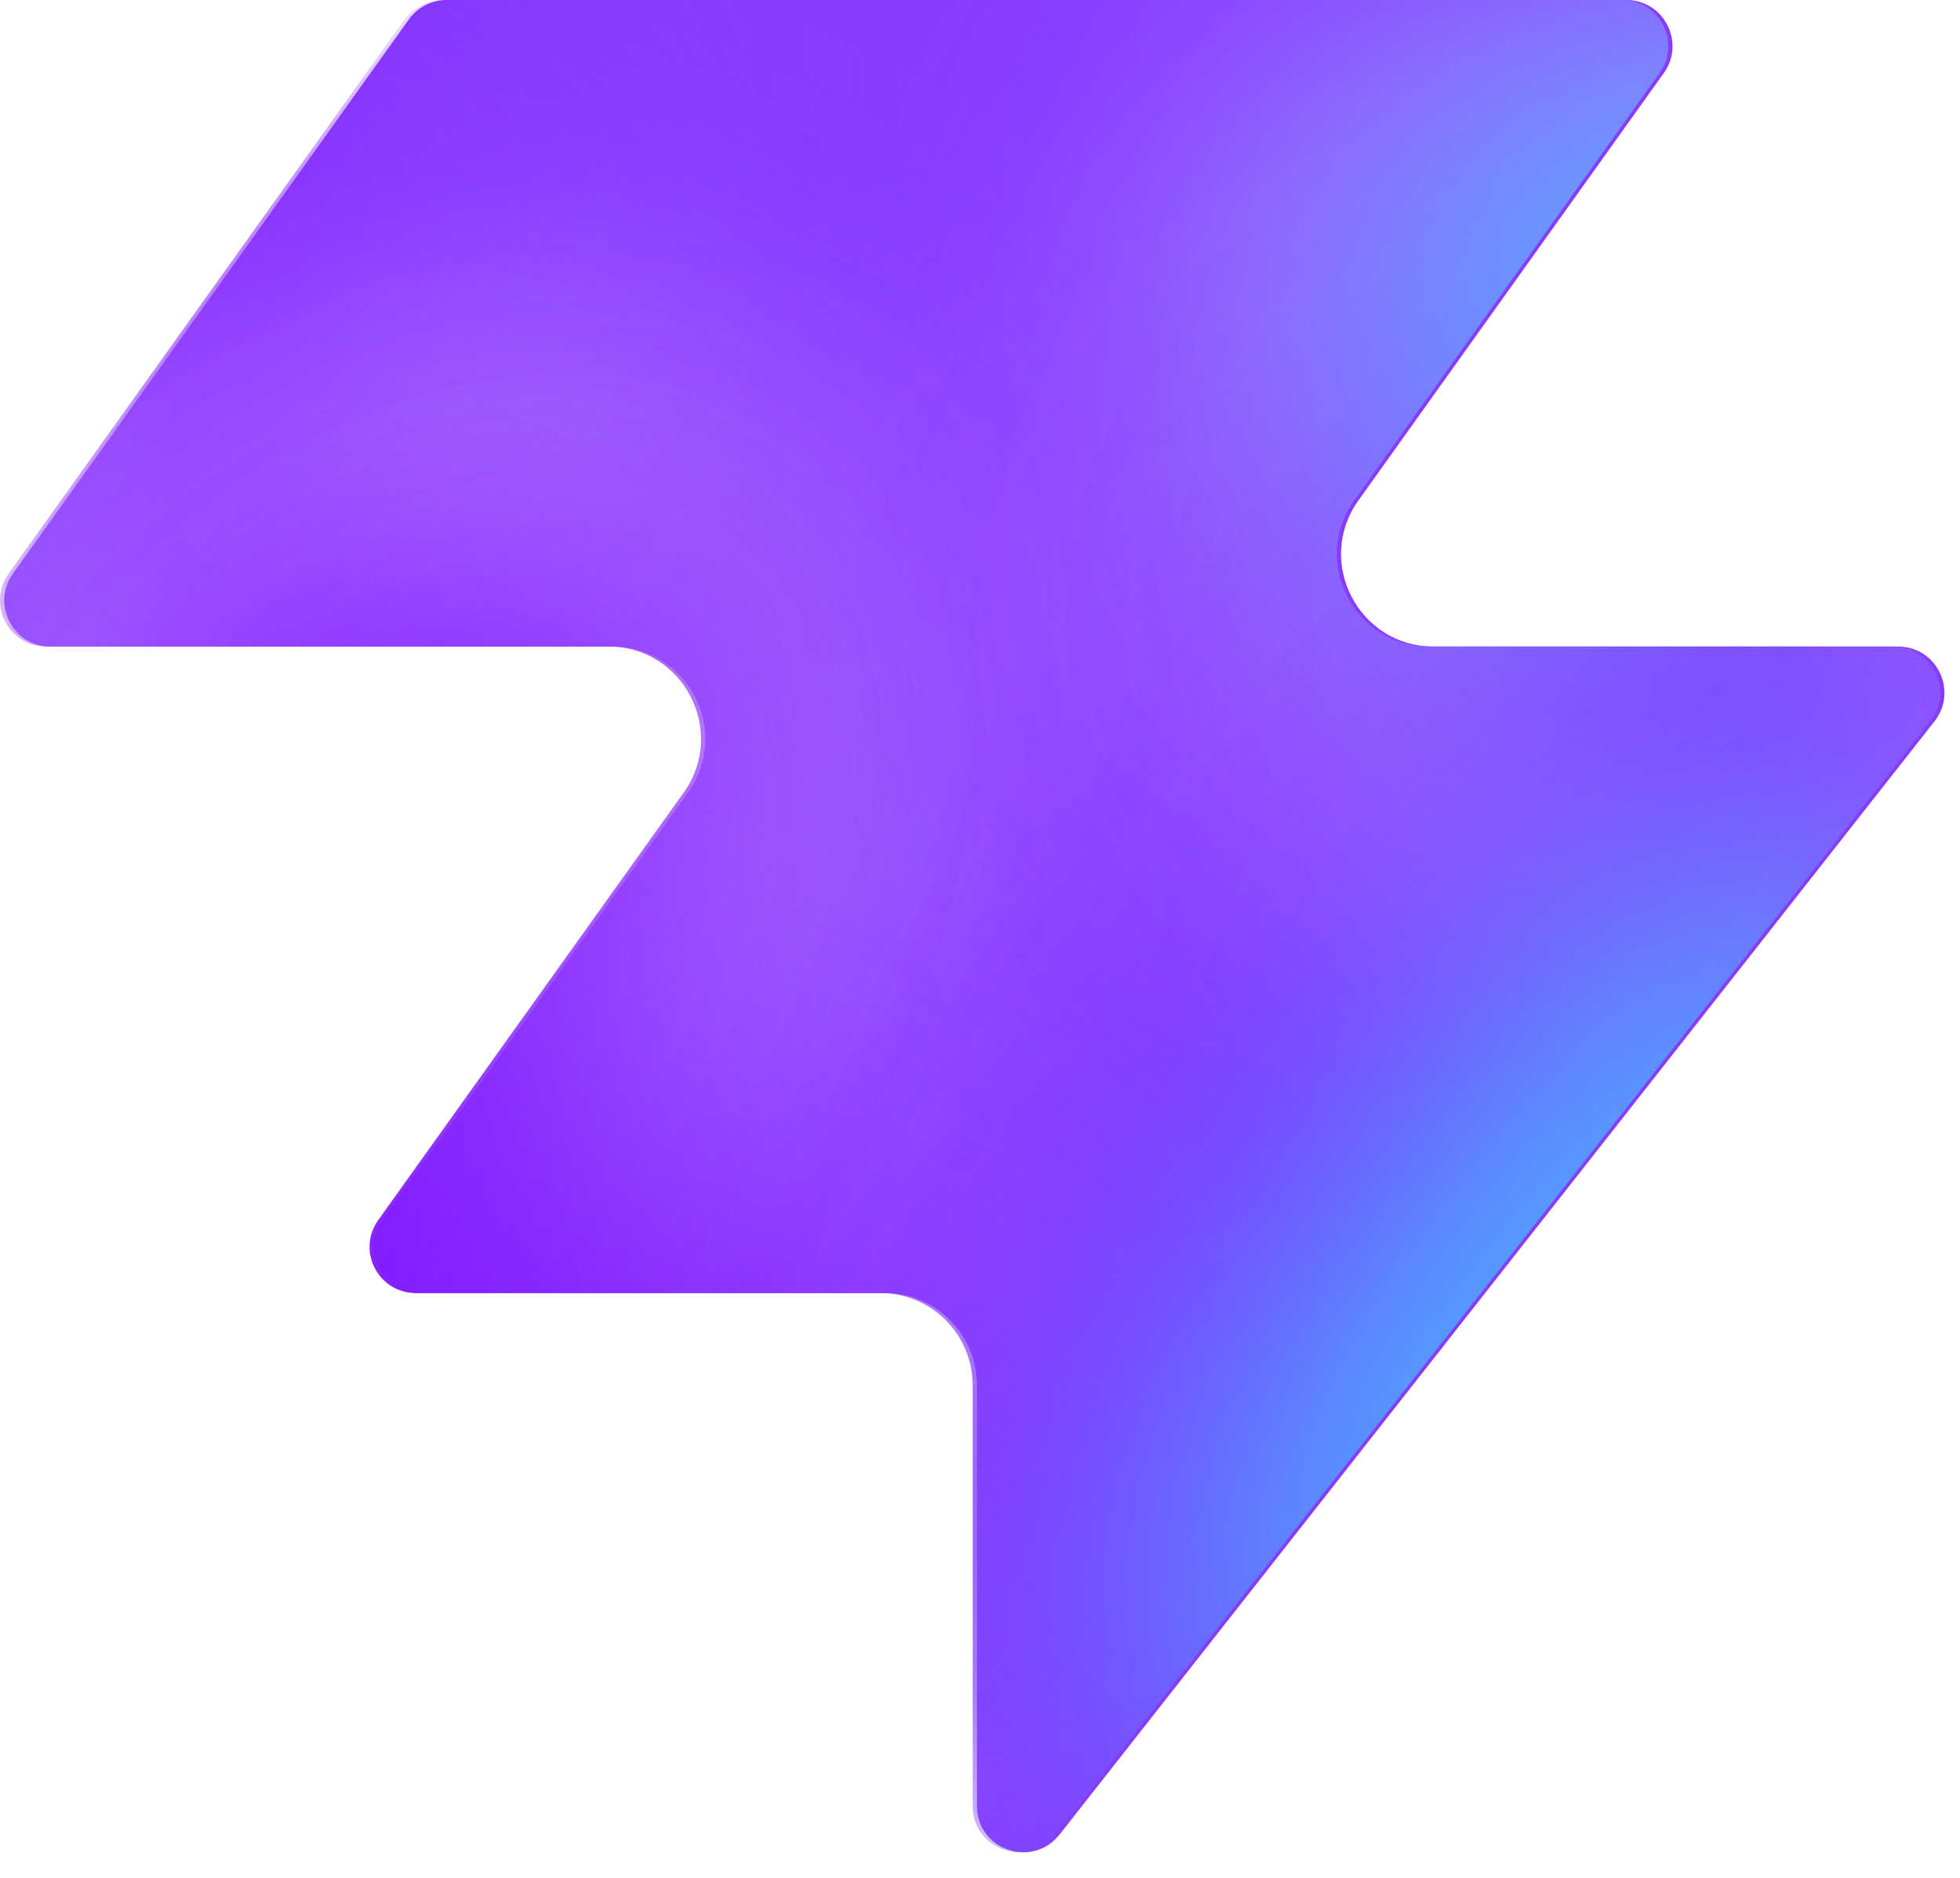
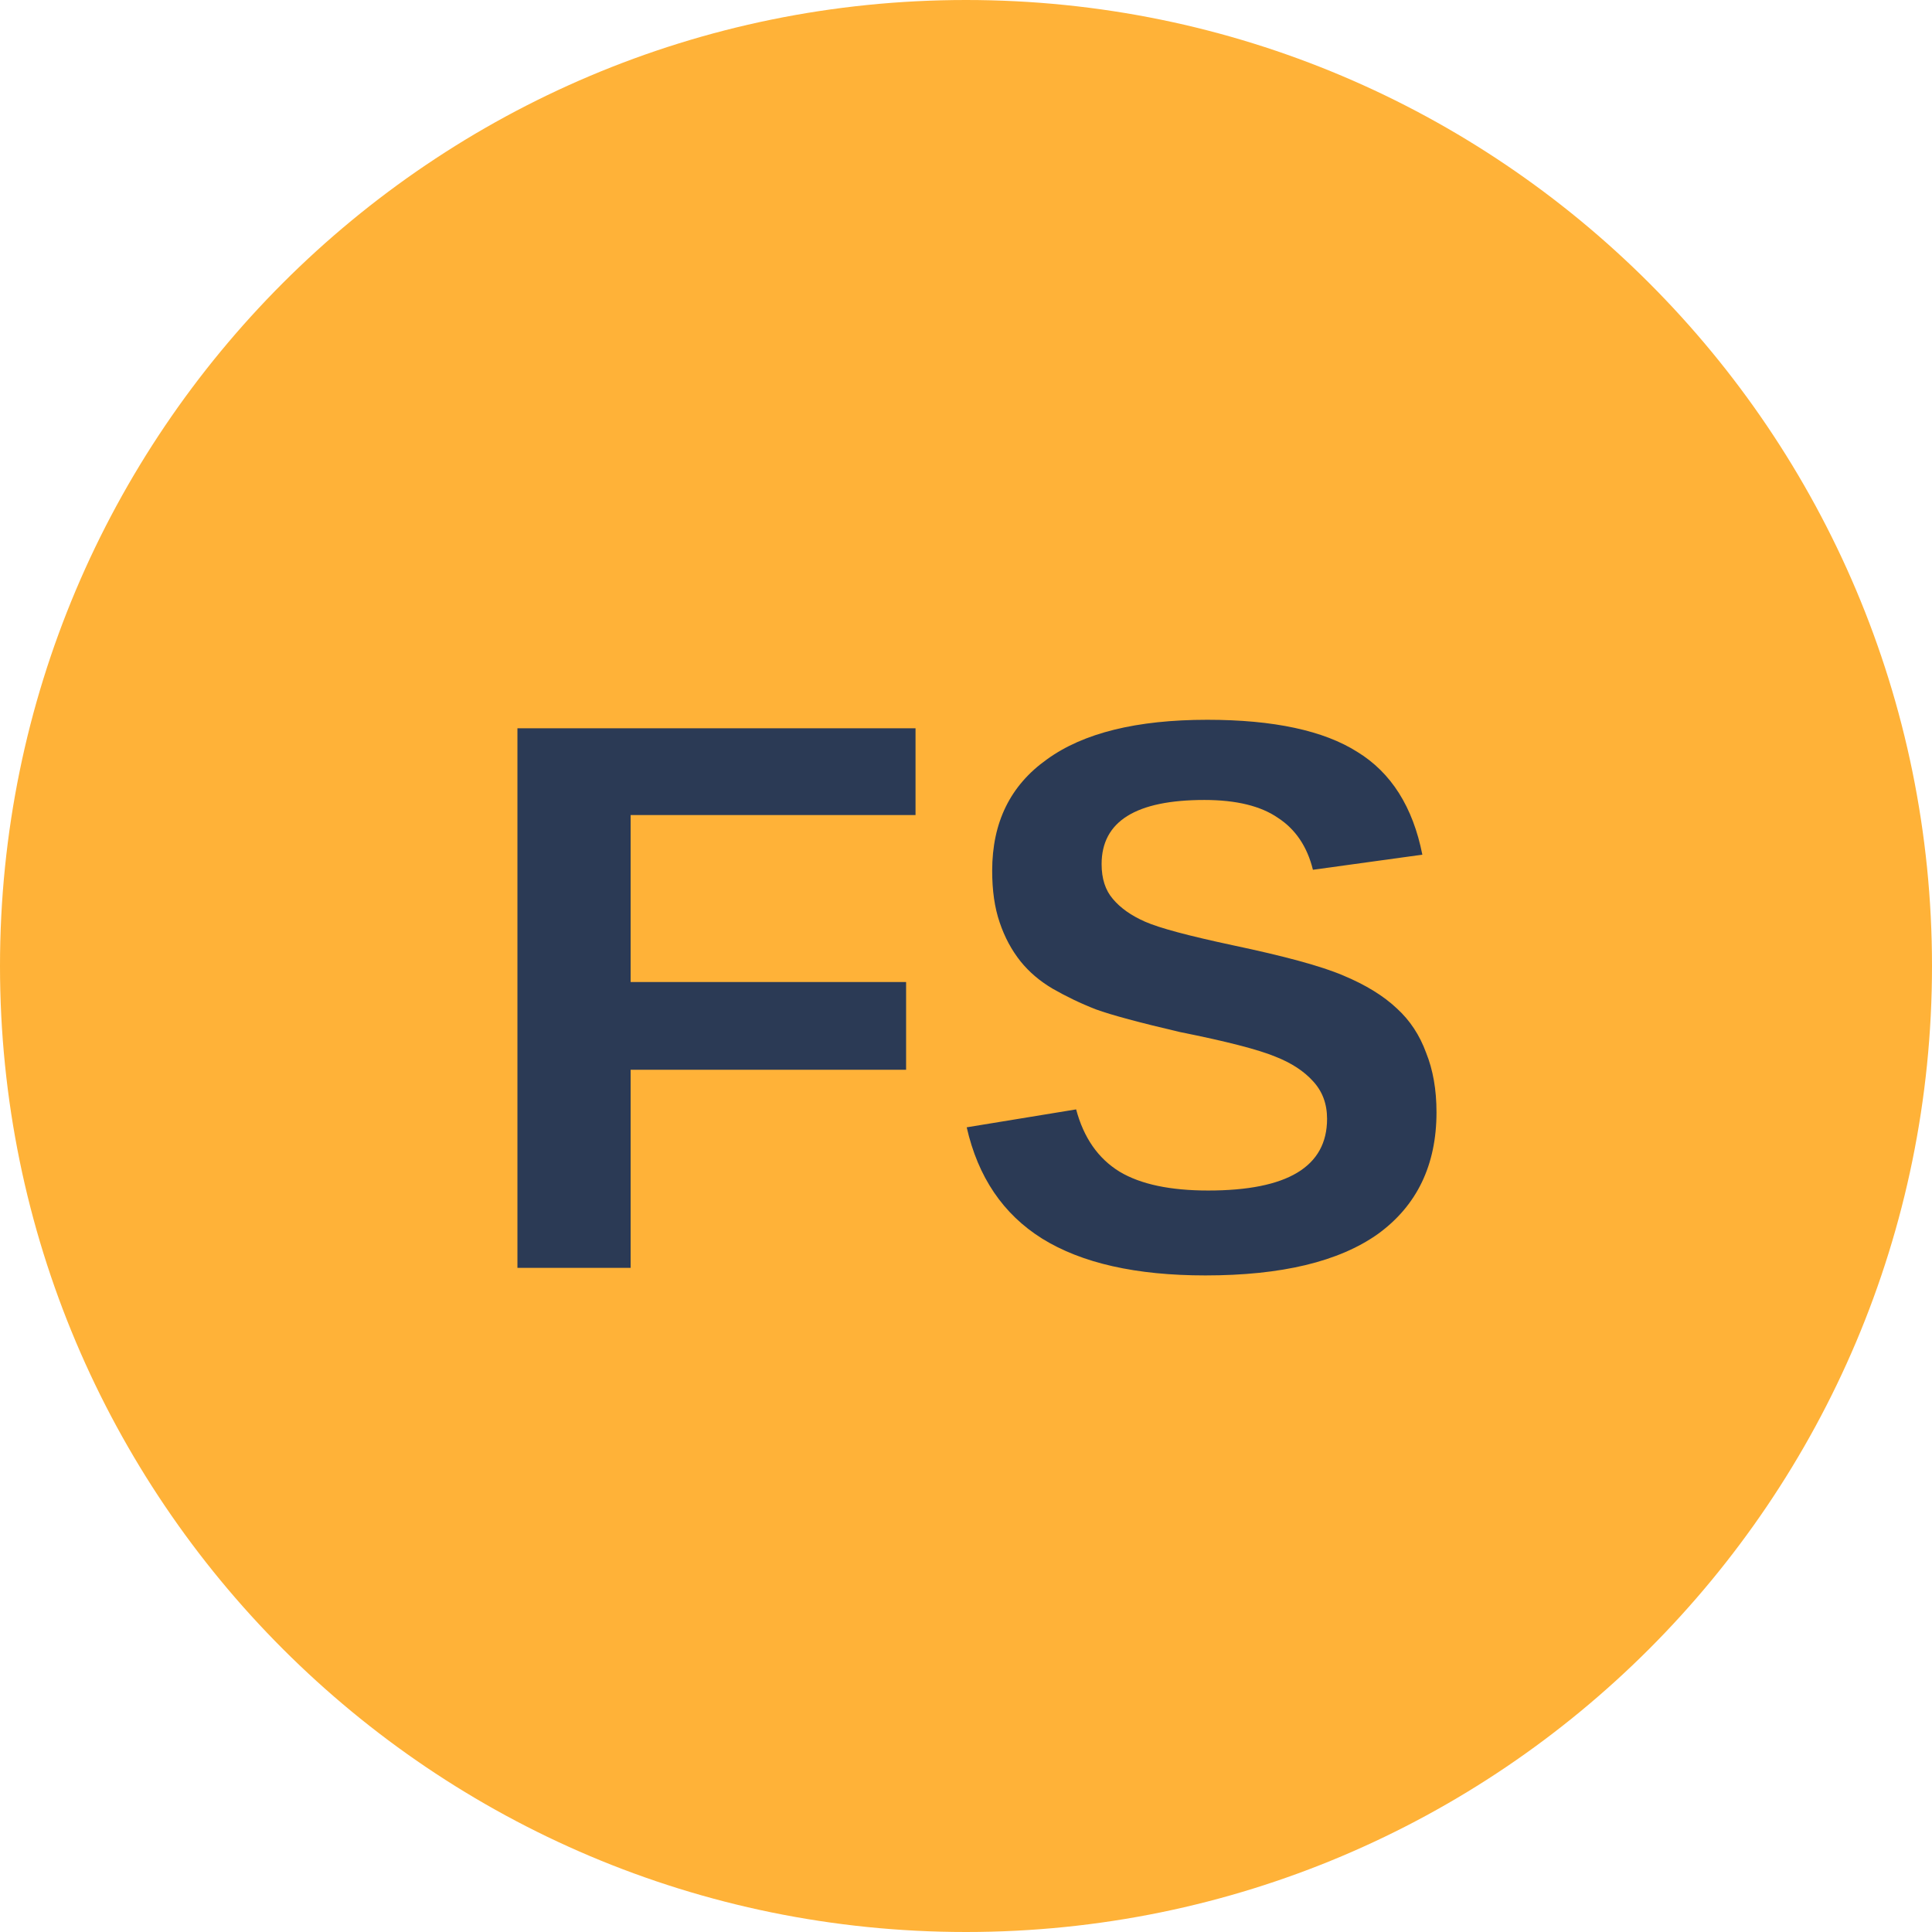
- <svg xmlns="http://www.w3.org/2000/svg" width="48" height="46" fill="none" viewBox="0 0 48 46">
-   <path fill="#863bff" d="M25.946 44.938c-.664.845-2.021.375-2.021-.698V33.937a2.26 2.26 0 0 0-2.262-2.262H10.287c-.92 0-1.456-1.04-.92-1.788l7.48-10.471c1.07-1.497 0-3.578-1.842-3.578H1.237c-.92 0-1.456-1.04-.92-1.788L10.013.474c.214-.297.556-.474.92-.474h28.894c.92 0 1.456 1.04.92 1.788l-7.48 10.471c-1.07 1.498 0 3.579 1.842 3.579h11.377c.943 0 1.473 1.088.89 1.83L25.947 44.94z" style="fill:#863bff;fill:color(display-p3 .525 .23 1);fill-opacity:1" />
-   <mask id="a" width="48" height="46" x="0" y="0" maskUnits="userSpaceOnUse" style="mask-type:alpha">
-     <path fill="#000" d="M25.842 44.938c-.664.844-2.021.375-2.021-.698V33.937a2.26 2.26 0 0 0-2.262-2.262H10.183c-.92 0-1.456-1.04-.92-1.788l7.48-10.471c1.07-1.498 0-3.579-1.842-3.579H1.133c-.92 0-1.456-1.04-.92-1.787L9.91.473c.214-.297.556-.474.92-.474h28.894c.92 0 1.456 1.04.92 1.788l-7.48 10.471c-1.07 1.498 0 3.578 1.842 3.578h11.377c.943 0 1.473 1.088.89 1.832L25.843 44.94z" style="fill:#000;fill-opacity:1" />
-   </mask>
-   <g mask="url(#a)">
-     <g filter="url(#b)">
-       <ellipse cx="5.508" cy="14.704" fill="#ede6ff" rx="5.508" ry="14.704" style="fill:#ede6ff;fill:color(display-p3 .927 .903 1);fill-opacity:1" transform="matrix(.00324 1 1 -.00324 -4.47 31.516)" />
-     </g>
-     <g filter="url(#c)">
-       <ellipse cx="10.399" cy="29.851" fill="#ede6ff" rx="10.399" ry="29.851" style="fill:#ede6ff;fill:color(display-p3 .927 .903 1);fill-opacity:1" transform="matrix(.00324 1 1 -.00324 -39.328 7.883)" />
-     </g>
-     <g filter="url(#d)">
-       <ellipse cx="5.508" cy="30.487" fill="#7e14ff" rx="5.508" ry="30.487" style="fill:#7e14ff;fill:color(display-p3 .492 .077 1);fill-opacity:1" transform="rotate(89.814 -25.913 -14.639)scale(1 -1)" />
-     </g>
-     <g filter="url(#e)">
-       <ellipse cx="5.508" cy="30.599" fill="#7e14ff" rx="5.508" ry="30.599" style="fill:#7e14ff;fill:color(display-p3 .492 .077 1);fill-opacity:1" transform="rotate(89.814 -32.644 -3.334)scale(1 -1)" />
-     </g>
-     <g filter="url(#f)">
-       <ellipse cx="5.508" cy="30.599" fill="#7e14ff" rx="5.508" ry="30.599" style="fill:#7e14ff;fill:color(display-p3 .492 .077 1);fill-opacity:1" transform="matrix(.00324 1 1 -.00324 -34.34 30.47)" />
-     </g>
-     <g filter="url(#g)">
-       <ellipse cx="14.072" cy="22.078" fill="#ede6ff" rx="14.072" ry="22.078" style="fill:#ede6ff;fill:color(display-p3 .927 .903 1);fill-opacity:1" transform="rotate(93.35 24.506 48.493)scale(-1 1)" />
-     </g>
-     <g filter="url(#h)">
-       <ellipse cx="3.47" cy="21.501" fill="#7e14ff" rx="3.47" ry="21.501" style="fill:#7e14ff;fill:color(display-p3 .492 .077 1);fill-opacity:1" transform="rotate(89.009 28.708 47.59)scale(-1 1)" />
-     </g>
-     <g filter="url(#i)">
-       <ellipse cx="3.47" cy="21.501" fill="#7e14ff" rx="3.47" ry="21.501" style="fill:#7e14ff;fill:color(display-p3 .492 .077 1);fill-opacity:1" transform="rotate(89.009 28.708 47.59)scale(-1 1)" />
-     </g>
-     <g filter="url(#j)">
-       <ellipse cx=".387" cy="8.972" fill="#7e14ff" rx="4.407" ry="29.108" style="fill:#7e14ff;fill:color(display-p3 .492 .077 1);fill-opacity:1" transform="rotate(39.51 .387 8.972)" />
-     </g>
-     <g filter="url(#k)">
-       <ellipse cx="47.523" cy="-6.092" fill="#7e14ff" rx="4.407" ry="29.108" style="fill:#7e14ff;fill:color(display-p3 .492 .077 1);fill-opacity:1" transform="rotate(37.892 47.523 -6.092)" />
-     </g>
-     <g filter="url(#l)">
-       <ellipse cx="41.412" cy="6.333" fill="#47bfff" rx="5.971" ry="9.665" style="fill:#47bfff;fill:color(display-p3 .28 .748 1);fill-opacity:1" transform="rotate(37.892 41.412 6.333)" />
-     </g>
-     <g filter="url(#m)">
-       <ellipse cx="-1.879" cy="38.332" fill="#7e14ff" rx="4.407" ry="29.108" style="fill:#7e14ff;fill:color(display-p3 .492 .077 1);fill-opacity:1" transform="rotate(37.892 -1.88 38.332)" />
-     </g>
-     <g filter="url(#n)">
-       <ellipse cx="-1.879" cy="38.332" fill="#7e14ff" rx="4.407" ry="29.108" style="fill:#7e14ff;fill:color(display-p3 .492 .077 1);fill-opacity:1" transform="rotate(37.892 -1.88 38.332)" />
-     </g>
-     <g filter="url(#o)">
-       <ellipse cx="35.651" cy="29.907" fill="#7e14ff" rx="4.407" ry="29.108" style="fill:#7e14ff;fill:color(display-p3 .492 .077 1);fill-opacity:1" transform="rotate(37.892 35.651 29.907)" />
-     </g>
-     <g filter="url(#p)">
-       <ellipse cx="38.418" cy="32.4" fill="#47bfff" rx="5.971" ry="15.297" style="fill:#47bfff;fill:color(display-p3 .28 .748 1);fill-opacity:1" transform="rotate(37.892 38.418 32.4)" />
-     </g>
-   </g>
-   <defs>
-     <filter id="b" width="60.045" height="41.654" x="-19.77" y="16.149" color-interpolation-filters="sRGB" filterUnits="userSpaceOnUse">
-       <feFlood flood-opacity="0" result="BackgroundImageFix" />
-       <feBlend in="SourceGraphic" in2="BackgroundImageFix" result="shape" />
-       <feGaussianBlur result="effect1_foregroundBlur_2002_17158" stdDeviation="7.659" />
-     </filter>
-     <filter id="c" width="90.34" height="51.437" x="-54.613" y="-7.533" color-interpolation-filters="sRGB" filterUnits="userSpaceOnUse">
-       <feFlood flood-opacity="0" result="BackgroundImageFix" />
-       <feBlend in="SourceGraphic" in2="BackgroundImageFix" result="shape" />
-       <feGaussianBlur result="effect1_foregroundBlur_2002_17158" stdDeviation="7.659" />
-     </filter>
-     <filter id="d" width="79.355" height="29.4" x="-49.64" y="2.03" color-interpolation-filters="sRGB" filterUnits="userSpaceOnUse">
-       <feFlood flood-opacity="0" result="BackgroundImageFix" />
-       <feBlend in="SourceGraphic" in2="BackgroundImageFix" result="shape" />
-       <feGaussianBlur result="effect1_foregroundBlur_2002_17158" stdDeviation="4.596" />
-     </filter>
-     <filter id="e" width="79.579" height="29.4" x="-45.045" y="20.029" color-interpolation-filters="sRGB" filterUnits="userSpaceOnUse">
-       <feFlood flood-opacity="0" result="BackgroundImageFix" />
-       <feBlend in="SourceGraphic" in2="BackgroundImageFix" result="shape" />
-       <feGaussianBlur result="effect1_foregroundBlur_2002_17158" stdDeviation="4.596" />
-     </filter>
-     <filter id="f" width="79.579" height="29.4" x="-43.513" y="21.178" color-interpolation-filters="sRGB" filterUnits="userSpaceOnUse">
-       <feFlood flood-opacity="0" result="BackgroundImageFix" />
-       <feBlend in="SourceGraphic" in2="BackgroundImageFix" result="shape" />
-       <feGaussianBlur result="effect1_foregroundBlur_2002_17158" stdDeviation="4.596" />
-     </filter>
-     <filter id="g" width="74.749" height="58.852" x="15.756" y="-17.901" color-interpolation-filters="sRGB" filterUnits="userSpaceOnUse">
-       <feFlood flood-opacity="0" result="BackgroundImageFix" />
-       <feBlend in="SourceGraphic" in2="BackgroundImageFix" result="shape" />
-       <feGaussianBlur result="effect1_foregroundBlur_2002_17158" stdDeviation="7.659" />
-     </filter>
-     <filter id="h" width="61.377" height="25.362" x="23.548" y="2.284" color-interpolation-filters="sRGB" filterUnits="userSpaceOnUse">
-       <feFlood flood-opacity="0" result="BackgroundImageFix" />
-       <feBlend in="SourceGraphic" in2="BackgroundImageFix" result="shape" />
-       <feGaussianBlur result="effect1_foregroundBlur_2002_17158" stdDeviation="4.596" />
-     </filter>
-     <filter id="i" width="61.377" height="25.362" x="23.548" y="2.284" color-interpolation-filters="sRGB" filterUnits="userSpaceOnUse">
-       <feFlood flood-opacity="0" result="BackgroundImageFix" />
-       <feBlend in="SourceGraphic" in2="BackgroundImageFix" result="shape" />
-       <feGaussianBlur result="effect1_foregroundBlur_2002_17158" stdDeviation="4.596" />
-     </filter>
-     <filter id="j" width="56.045" height="63.649" x="-27.636" y="-22.853" color-interpolation-filters="sRGB" filterUnits="userSpaceOnUse">
-       <feFlood flood-opacity="0" result="BackgroundImageFix" />
-       <feBlend in="SourceGraphic" in2="BackgroundImageFix" result="shape" />
-       <feGaussianBlur result="effect1_foregroundBlur_2002_17158" stdDeviation="4.596" />
-     </filter>
-     <filter id="k" width="54.814" height="64.646" x="20.116" y="-38.415" color-interpolation-filters="sRGB" filterUnits="userSpaceOnUse">
-       <feFlood flood-opacity="0" result="BackgroundImageFix" />
-       <feBlend in="SourceGraphic" in2="BackgroundImageFix" result="shape" />
-       <feGaussianBlur result="effect1_foregroundBlur_2002_17158" stdDeviation="4.596" />
-     </filter>
-     <filter id="l" width="33.541" height="35.313" x="24.641" y="-11.323" color-interpolation-filters="sRGB" filterUnits="userSpaceOnUse">
-       <feFlood flood-opacity="0" result="BackgroundImageFix" />
-       <feBlend in="SourceGraphic" in2="BackgroundImageFix" result="shape" />
-       <feGaussianBlur result="effect1_foregroundBlur_2002_17158" stdDeviation="4.596" />
-     </filter>
-     <filter id="m" width="54.814" height="64.646" x="-29.286" y="6.009" color-interpolation-filters="sRGB" filterUnits="userSpaceOnUse">
-       <feFlood flood-opacity="0" result="BackgroundImageFix" />
-       <feBlend in="SourceGraphic" in2="BackgroundImageFix" result="shape" />
-       <feGaussianBlur result="effect1_foregroundBlur_2002_17158" stdDeviation="4.596" />
-     </filter>
-     <filter id="n" width="54.814" height="64.646" x="-29.286" y="6.009" color-interpolation-filters="sRGB" filterUnits="userSpaceOnUse">
-       <feFlood flood-opacity="0" result="BackgroundImageFix" />
-       <feBlend in="SourceGraphic" in2="BackgroundImageFix" result="shape" />
-       <feGaussianBlur result="effect1_foregroundBlur_2002_17158" stdDeviation="4.596" />
-     </filter>
-     <filter id="o" width="54.814" height="64.646" x="8.244" y="-2.416" color-interpolation-filters="sRGB" filterUnits="userSpaceOnUse">
-       <feFlood flood-opacity="0" result="BackgroundImageFix" />
-       <feBlend in="SourceGraphic" in2="BackgroundImageFix" result="shape" />
-       <feGaussianBlur result="effect1_foregroundBlur_2002_17158" stdDeviation="4.596" />
-     </filter>
-     <filter id="p" width="39.409" height="43.623" x="18.713" y="10.588" color-interpolation-filters="sRGB" filterUnits="userSpaceOnUse">
-       <feFlood flood-opacity="0" result="BackgroundImageFix" />
-       <feBlend in="SourceGraphic" in2="BackgroundImageFix" result="shape" />
-       <feGaussianBlur result="effect1_foregroundBlur_2002_17158" stdDeviation="4.596" />
-     </filter>
-   </defs>
+ <svg xmlns="http://www.w3.org/2000/svg" viewBox="0 0 32 32">
+   <circle cx="16" cy="16" r="16" fill="#FFB238" />
+   <text x="16" y="21" text-anchor="middle" font-family="Arial, sans-serif" font-weight="700" font-size="13" fill="#2B3A55">FS</text>
</svg>
